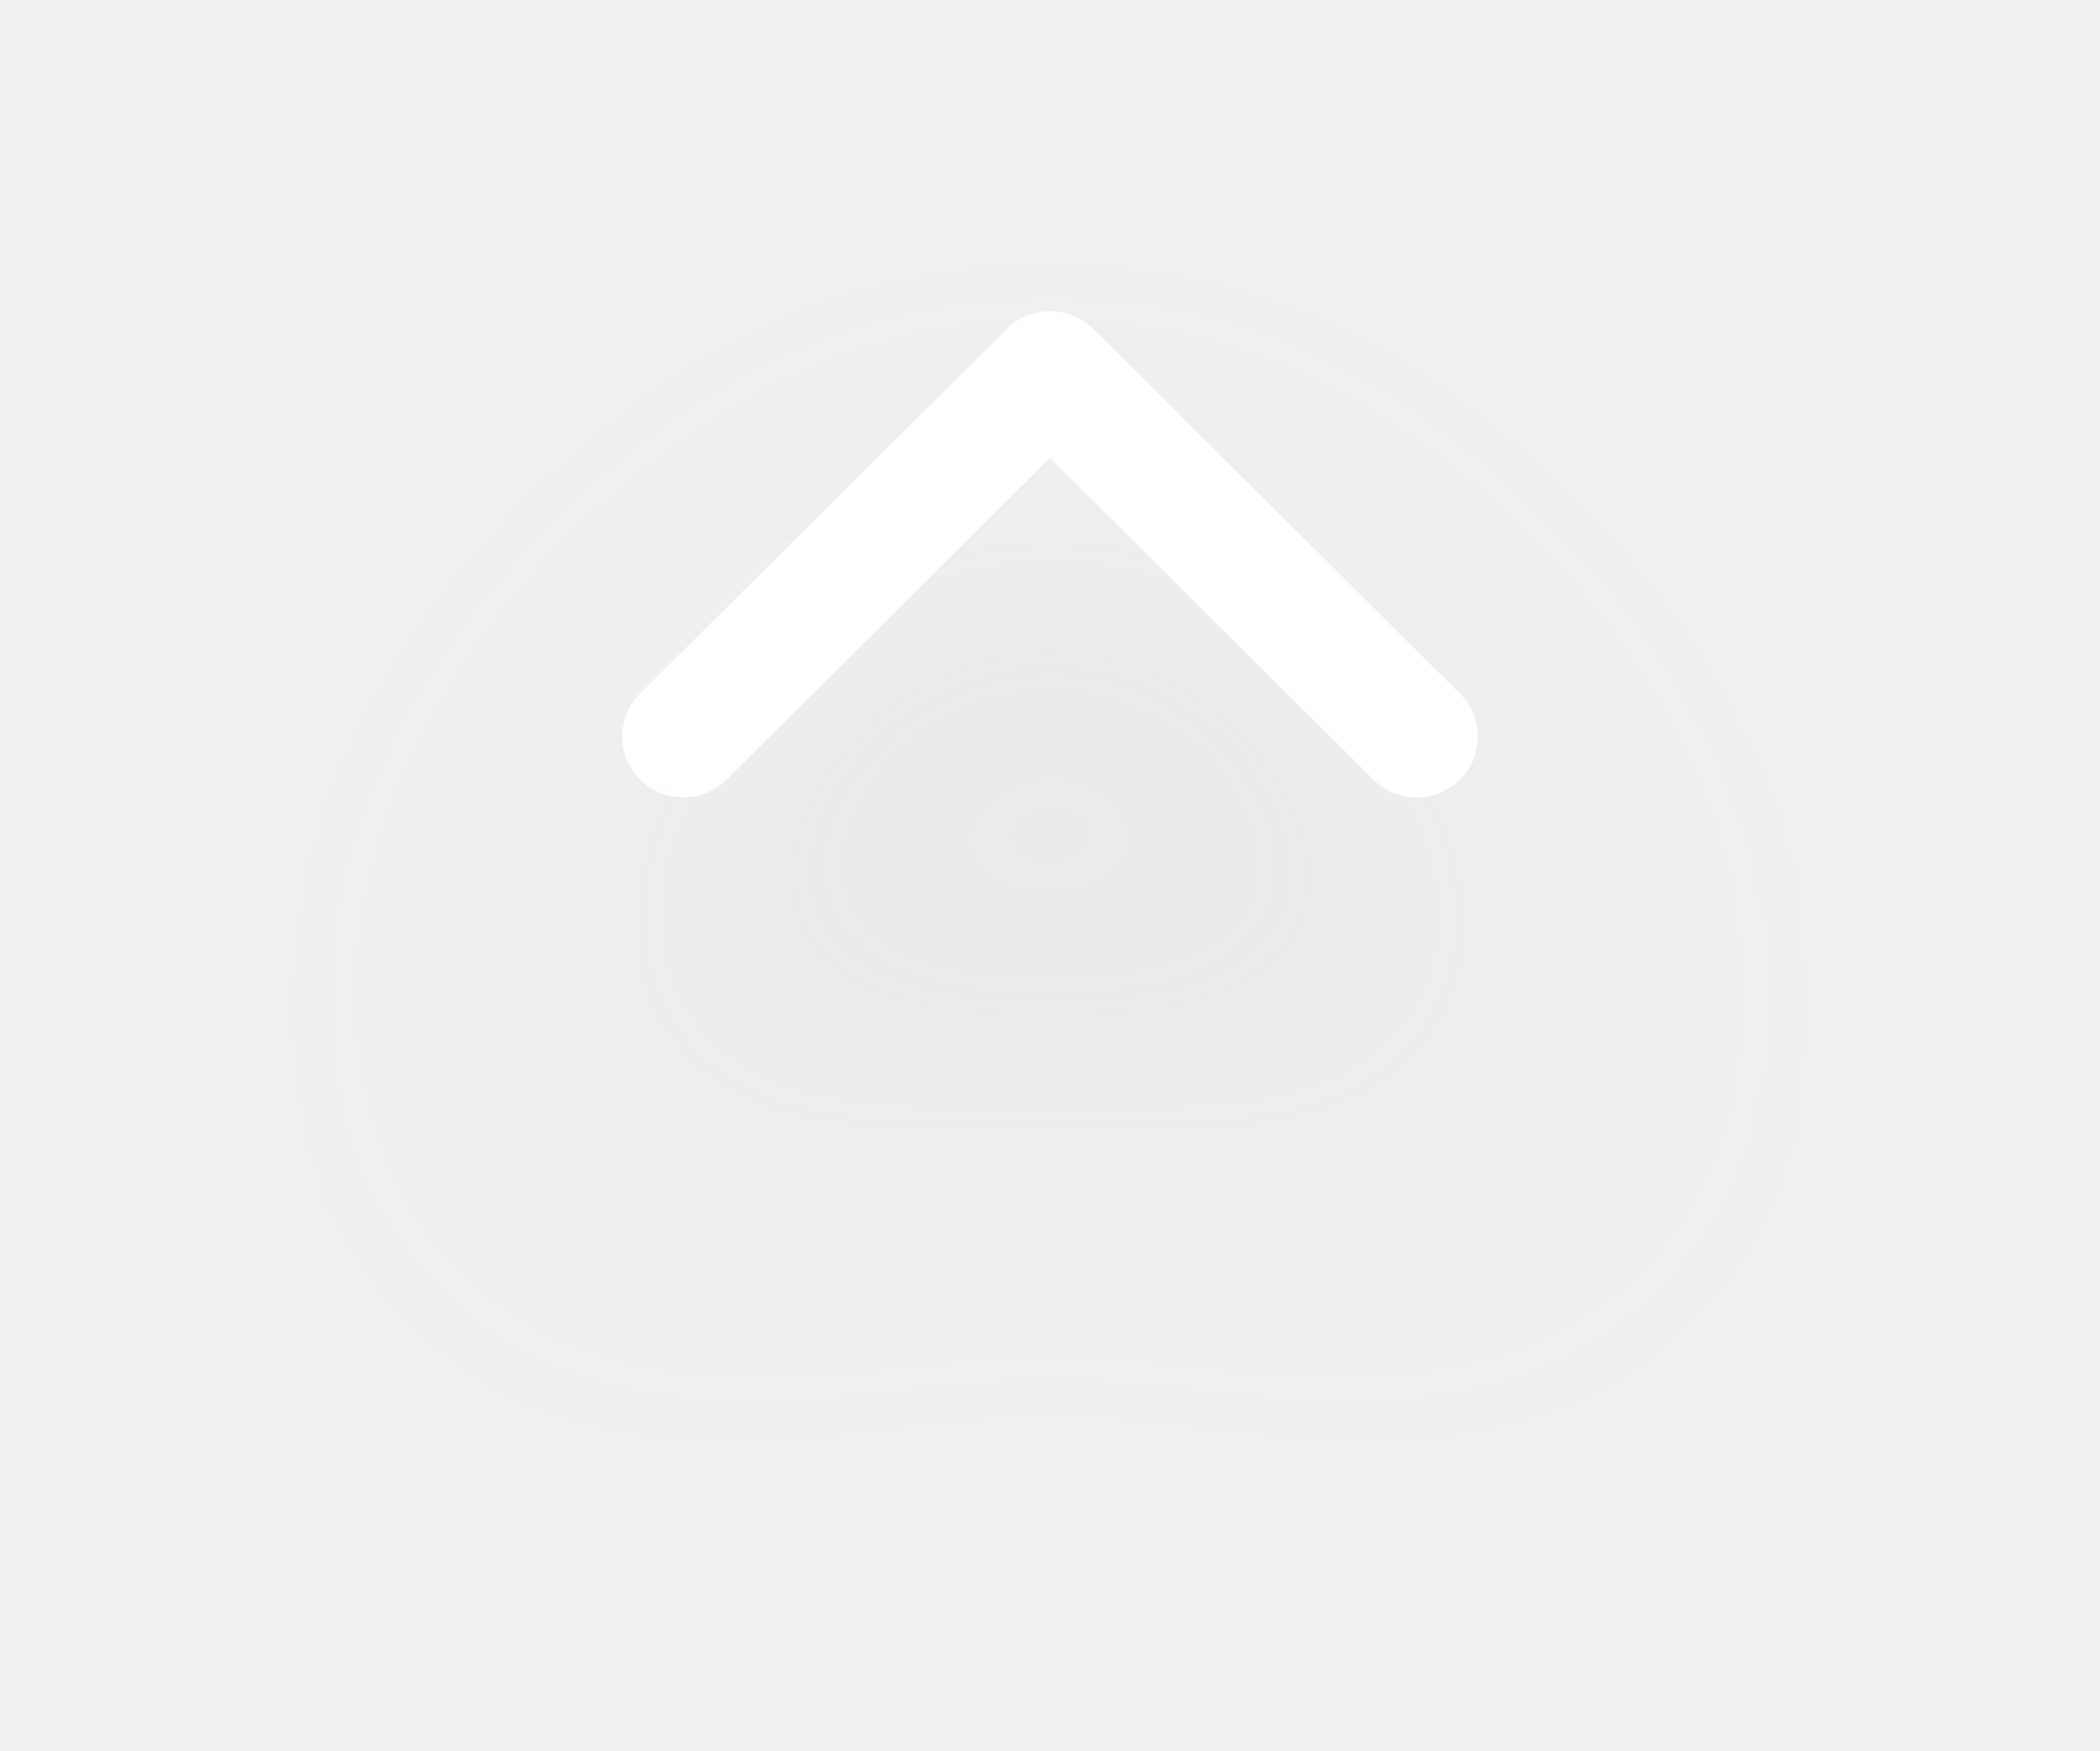
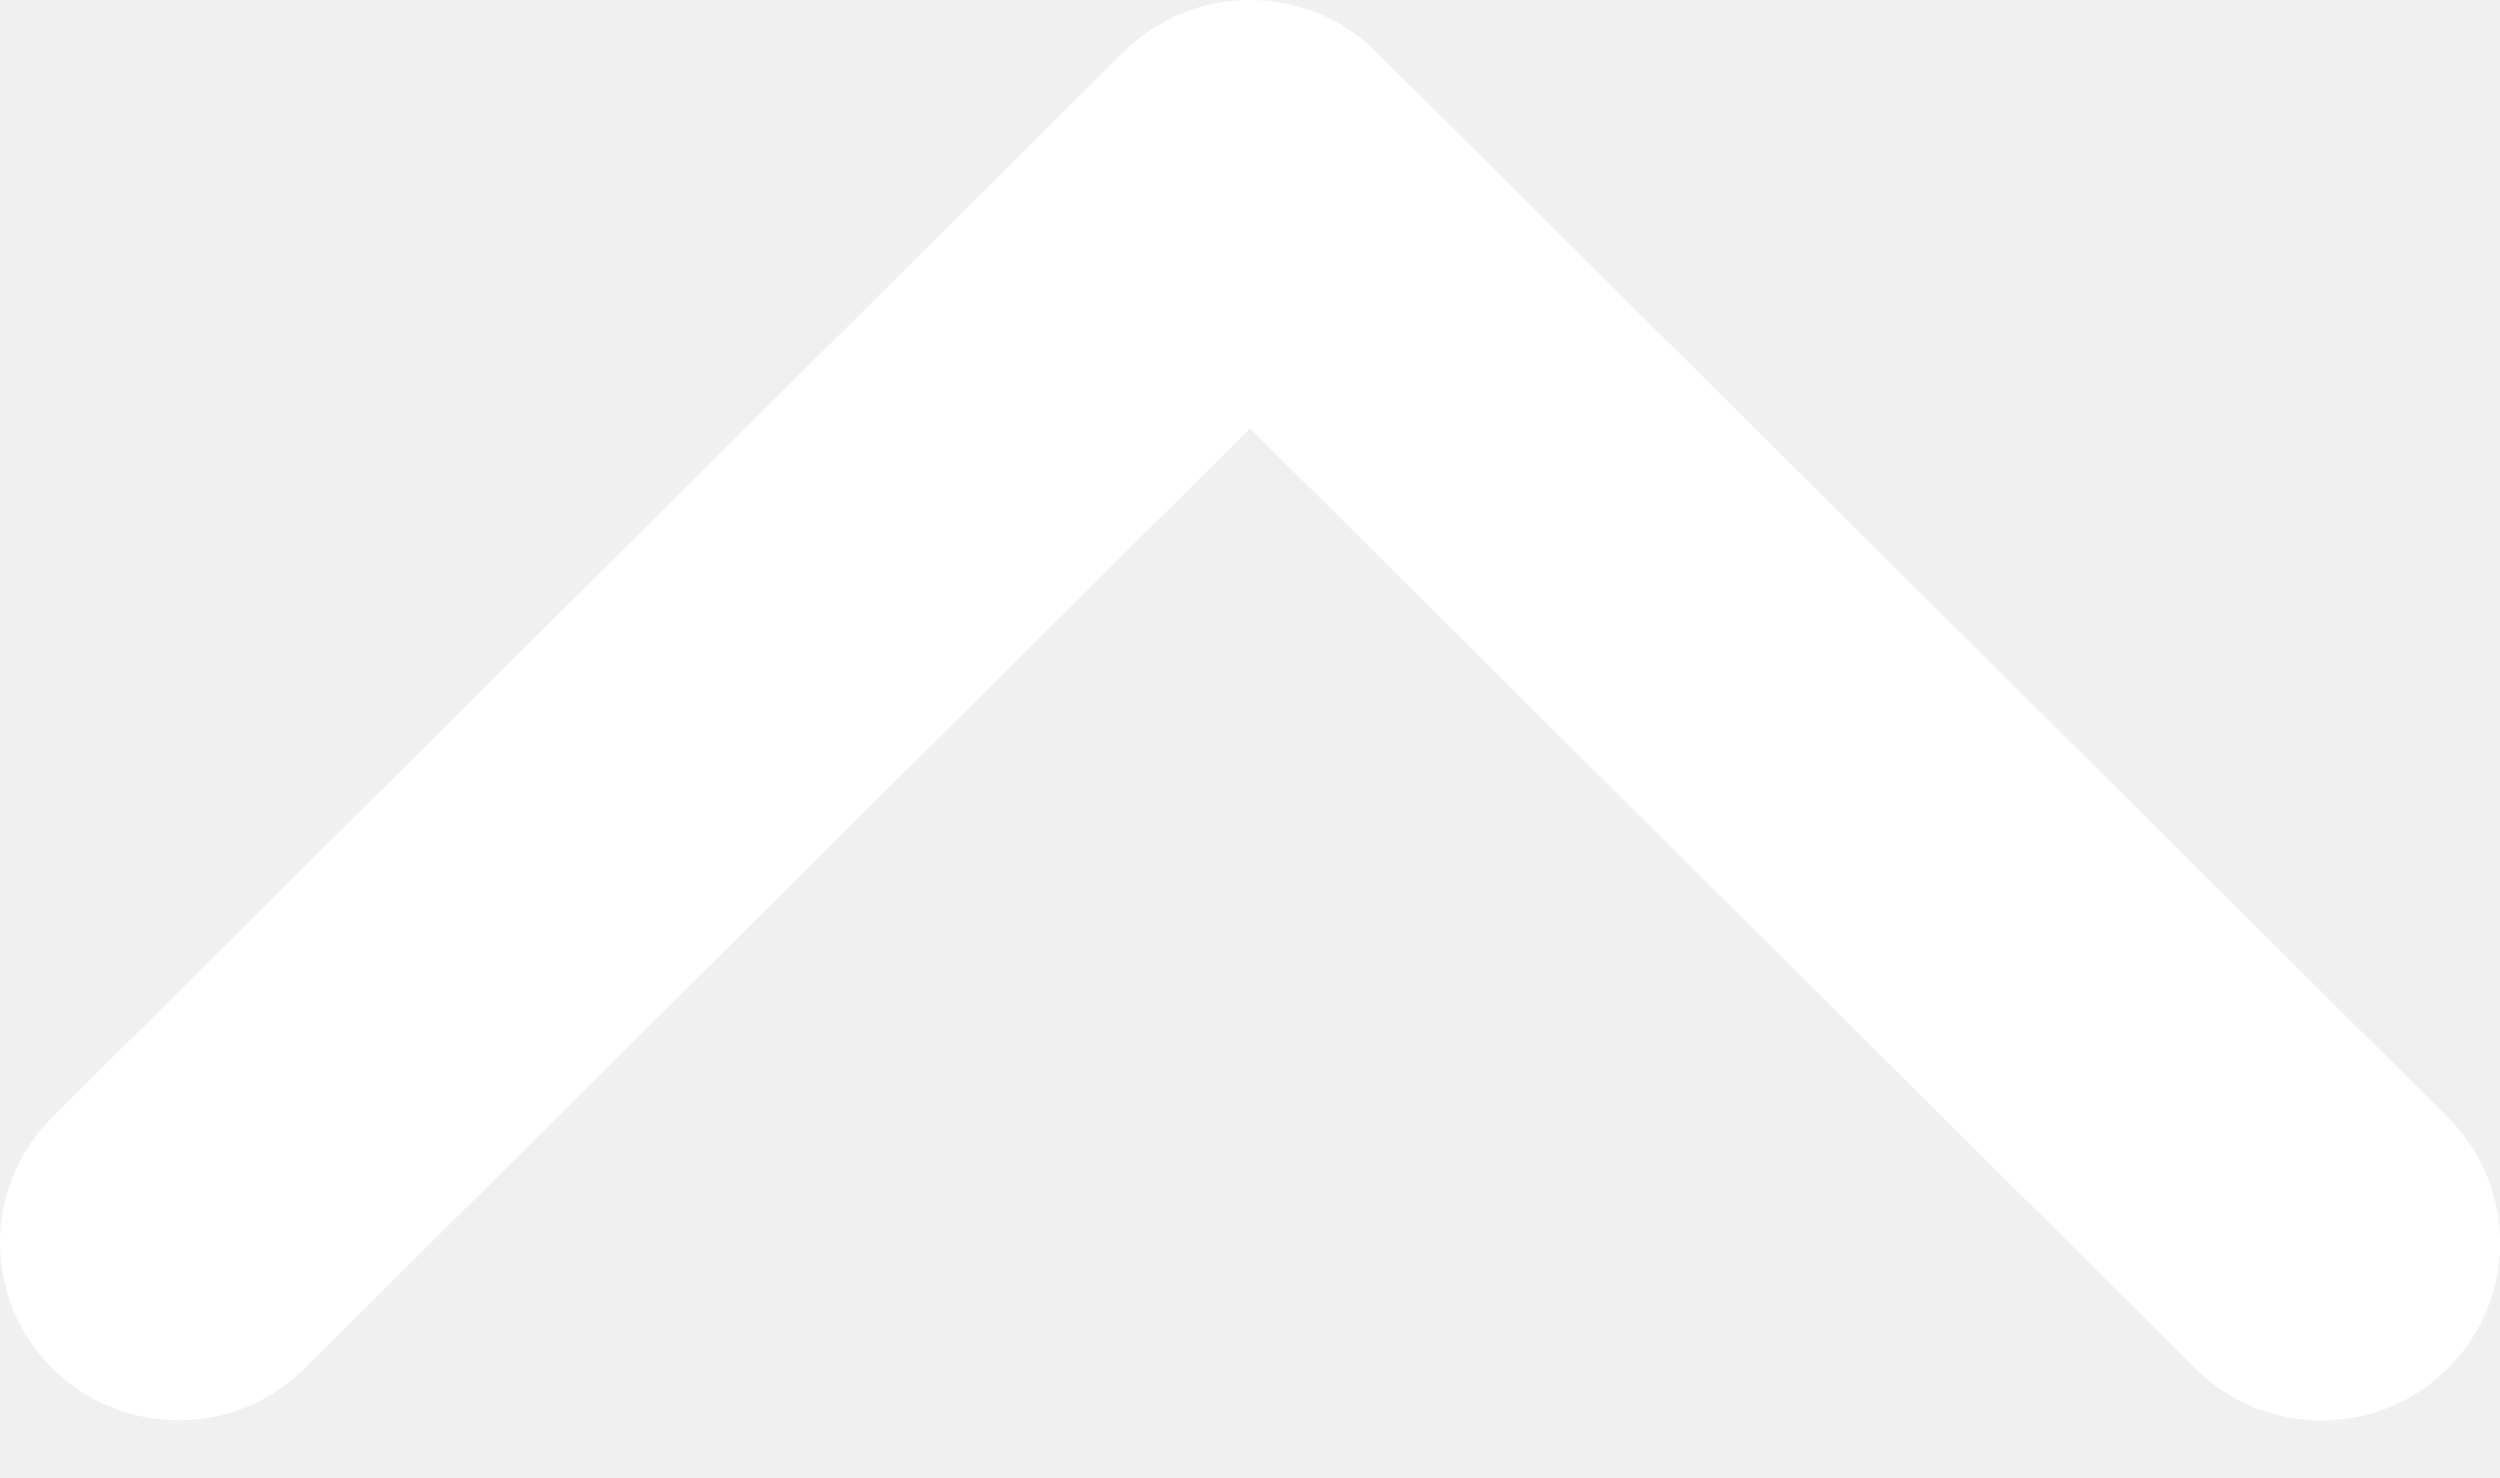
- <svg xmlns="http://www.w3.org/2000/svg" width="54" height="45" viewBox="0 0 54 45" fill="none">
-   <g filter="url(#filter0_d_203_1516)">
-     <path d="M27.001 8C27.403 8 27.806 8.153 28.112 8.458L37.541 17.833C38.154 18.443 38.154 19.432 37.541 20.042C36.927 20.653 35.932 20.653 35.319 20.042L27.001 11.77L18.683 20.041C18.069 20.651 17.074 20.651 16.46 20.041C15.847 19.431 15.847 18.442 16.46 17.831L25.889 8.457C26.196 8.151 26.599 8 27.001 8Z" fill="white" />
-   </g>
-   <defs>
-     <filter id="filter0_d_203_1516" x="0" y="0" width="54.001" height="44.5" filterUnits="userSpaceOnUse" color-interpolation-filters="sRGB">
-       <feFlood flood-opacity="0" result="BackgroundImageFix" />
-       <feColorMatrix in="SourceAlpha" type="matrix" values="0 0 0 0 0 0 0 0 0 0 0 0 0 0 0 0 0 0 127 0" result="hardAlpha" />
-       <feOffset dy="8" />
-       <feGaussianBlur stdDeviation="8" />
-       <feComposite in2="hardAlpha" operator="out" />
-       <feColorMatrix type="matrix" values="0 0 0 0 0.671 0 0 0 0 0.745 0 0 0 0 0.82 0 0 0 0.4 0" />
-       <feBlend mode="normal" in2="BackgroundImageFix" result="effect1_dropShadow_203_1516" />
-       <feBlend mode="normal" in="SourceGraphic" in2="effect1_dropShadow_203_1516" result="shape" />
-     </filter>
-   </defs>
+ <svg xmlns="http://www.w3.org/2000/svg" width="22" height="13" viewBox="0 0 22 13" fill="none">
+   <path d="M11.001 9.61629e-07C11.403 9.26477e-07 11.806 0.153 12.112 0.458L21.541 9.833C22.154 10.443 22.154 11.432 21.541 12.042C20.927 12.653 19.932 12.653 19.319 12.042L11.001 3.77L2.682 12.041C2.069 12.651 1.074 12.651 0.46 12.041C-0.153 11.431 -0.153 10.442 0.46 9.832L9.889 0.457C10.196 0.151 10.598 9.96832e-07 11.001 9.61629e-07Z" fill="white" />
</svg>
